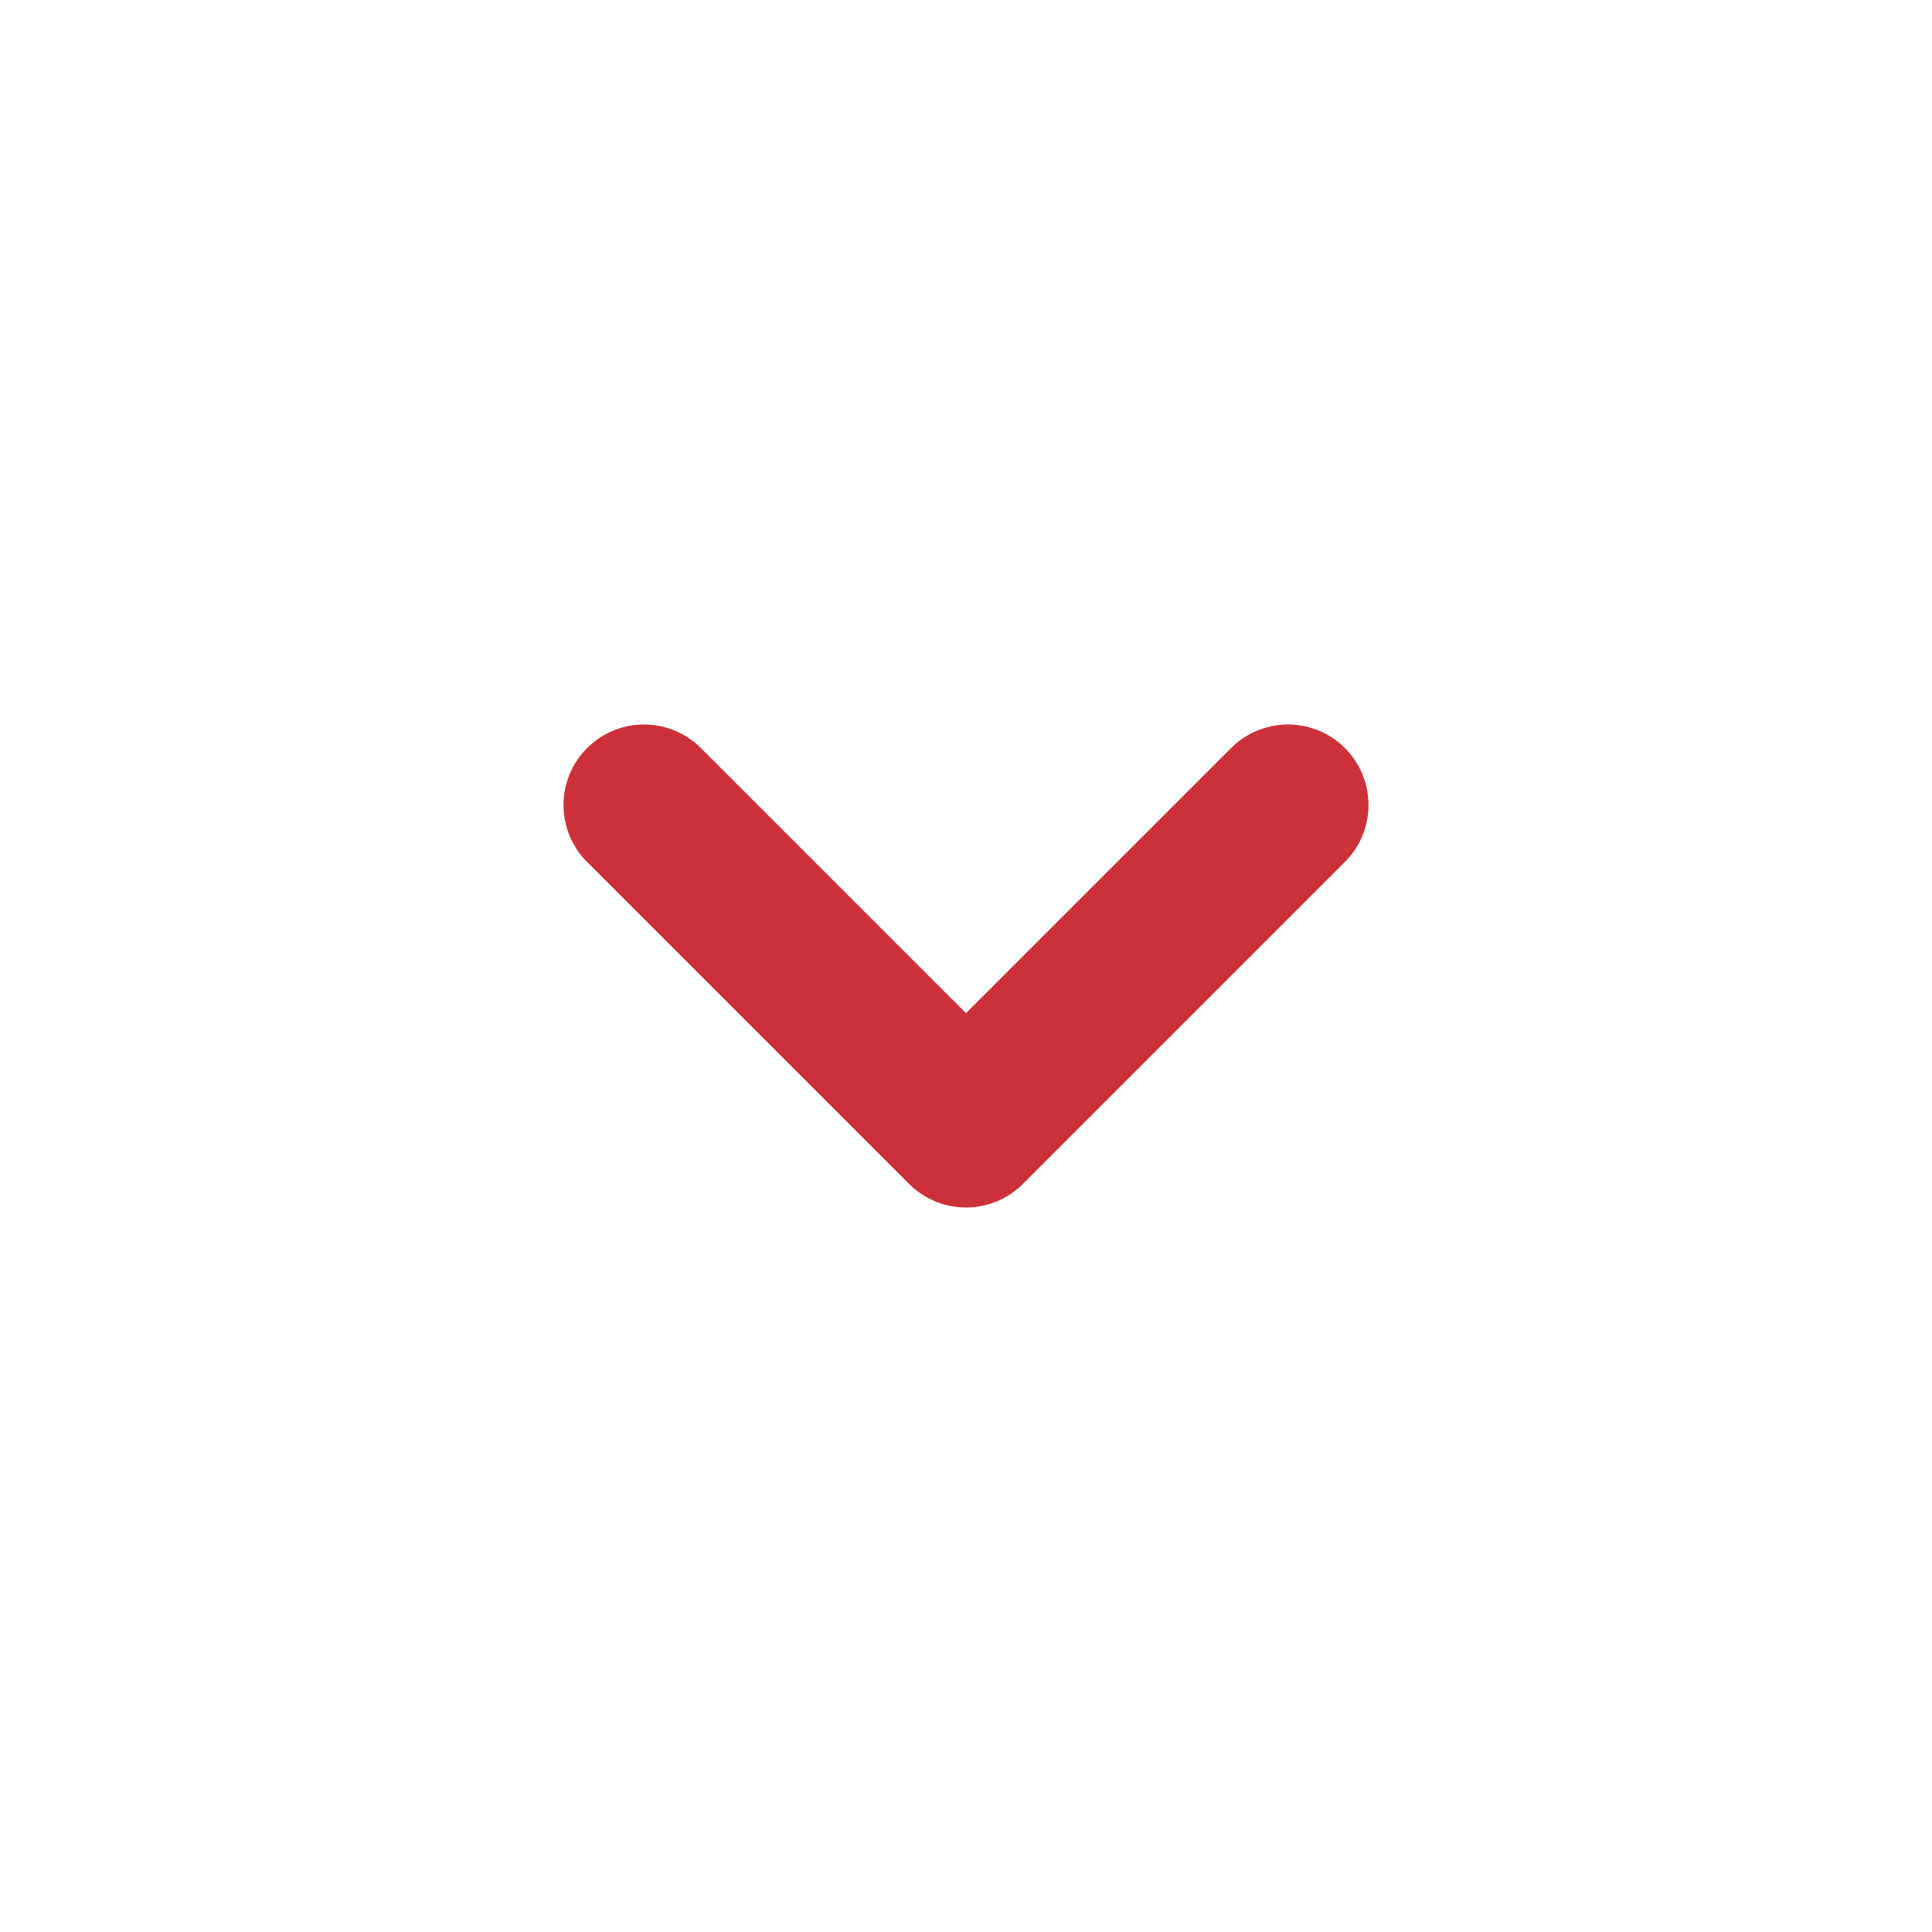
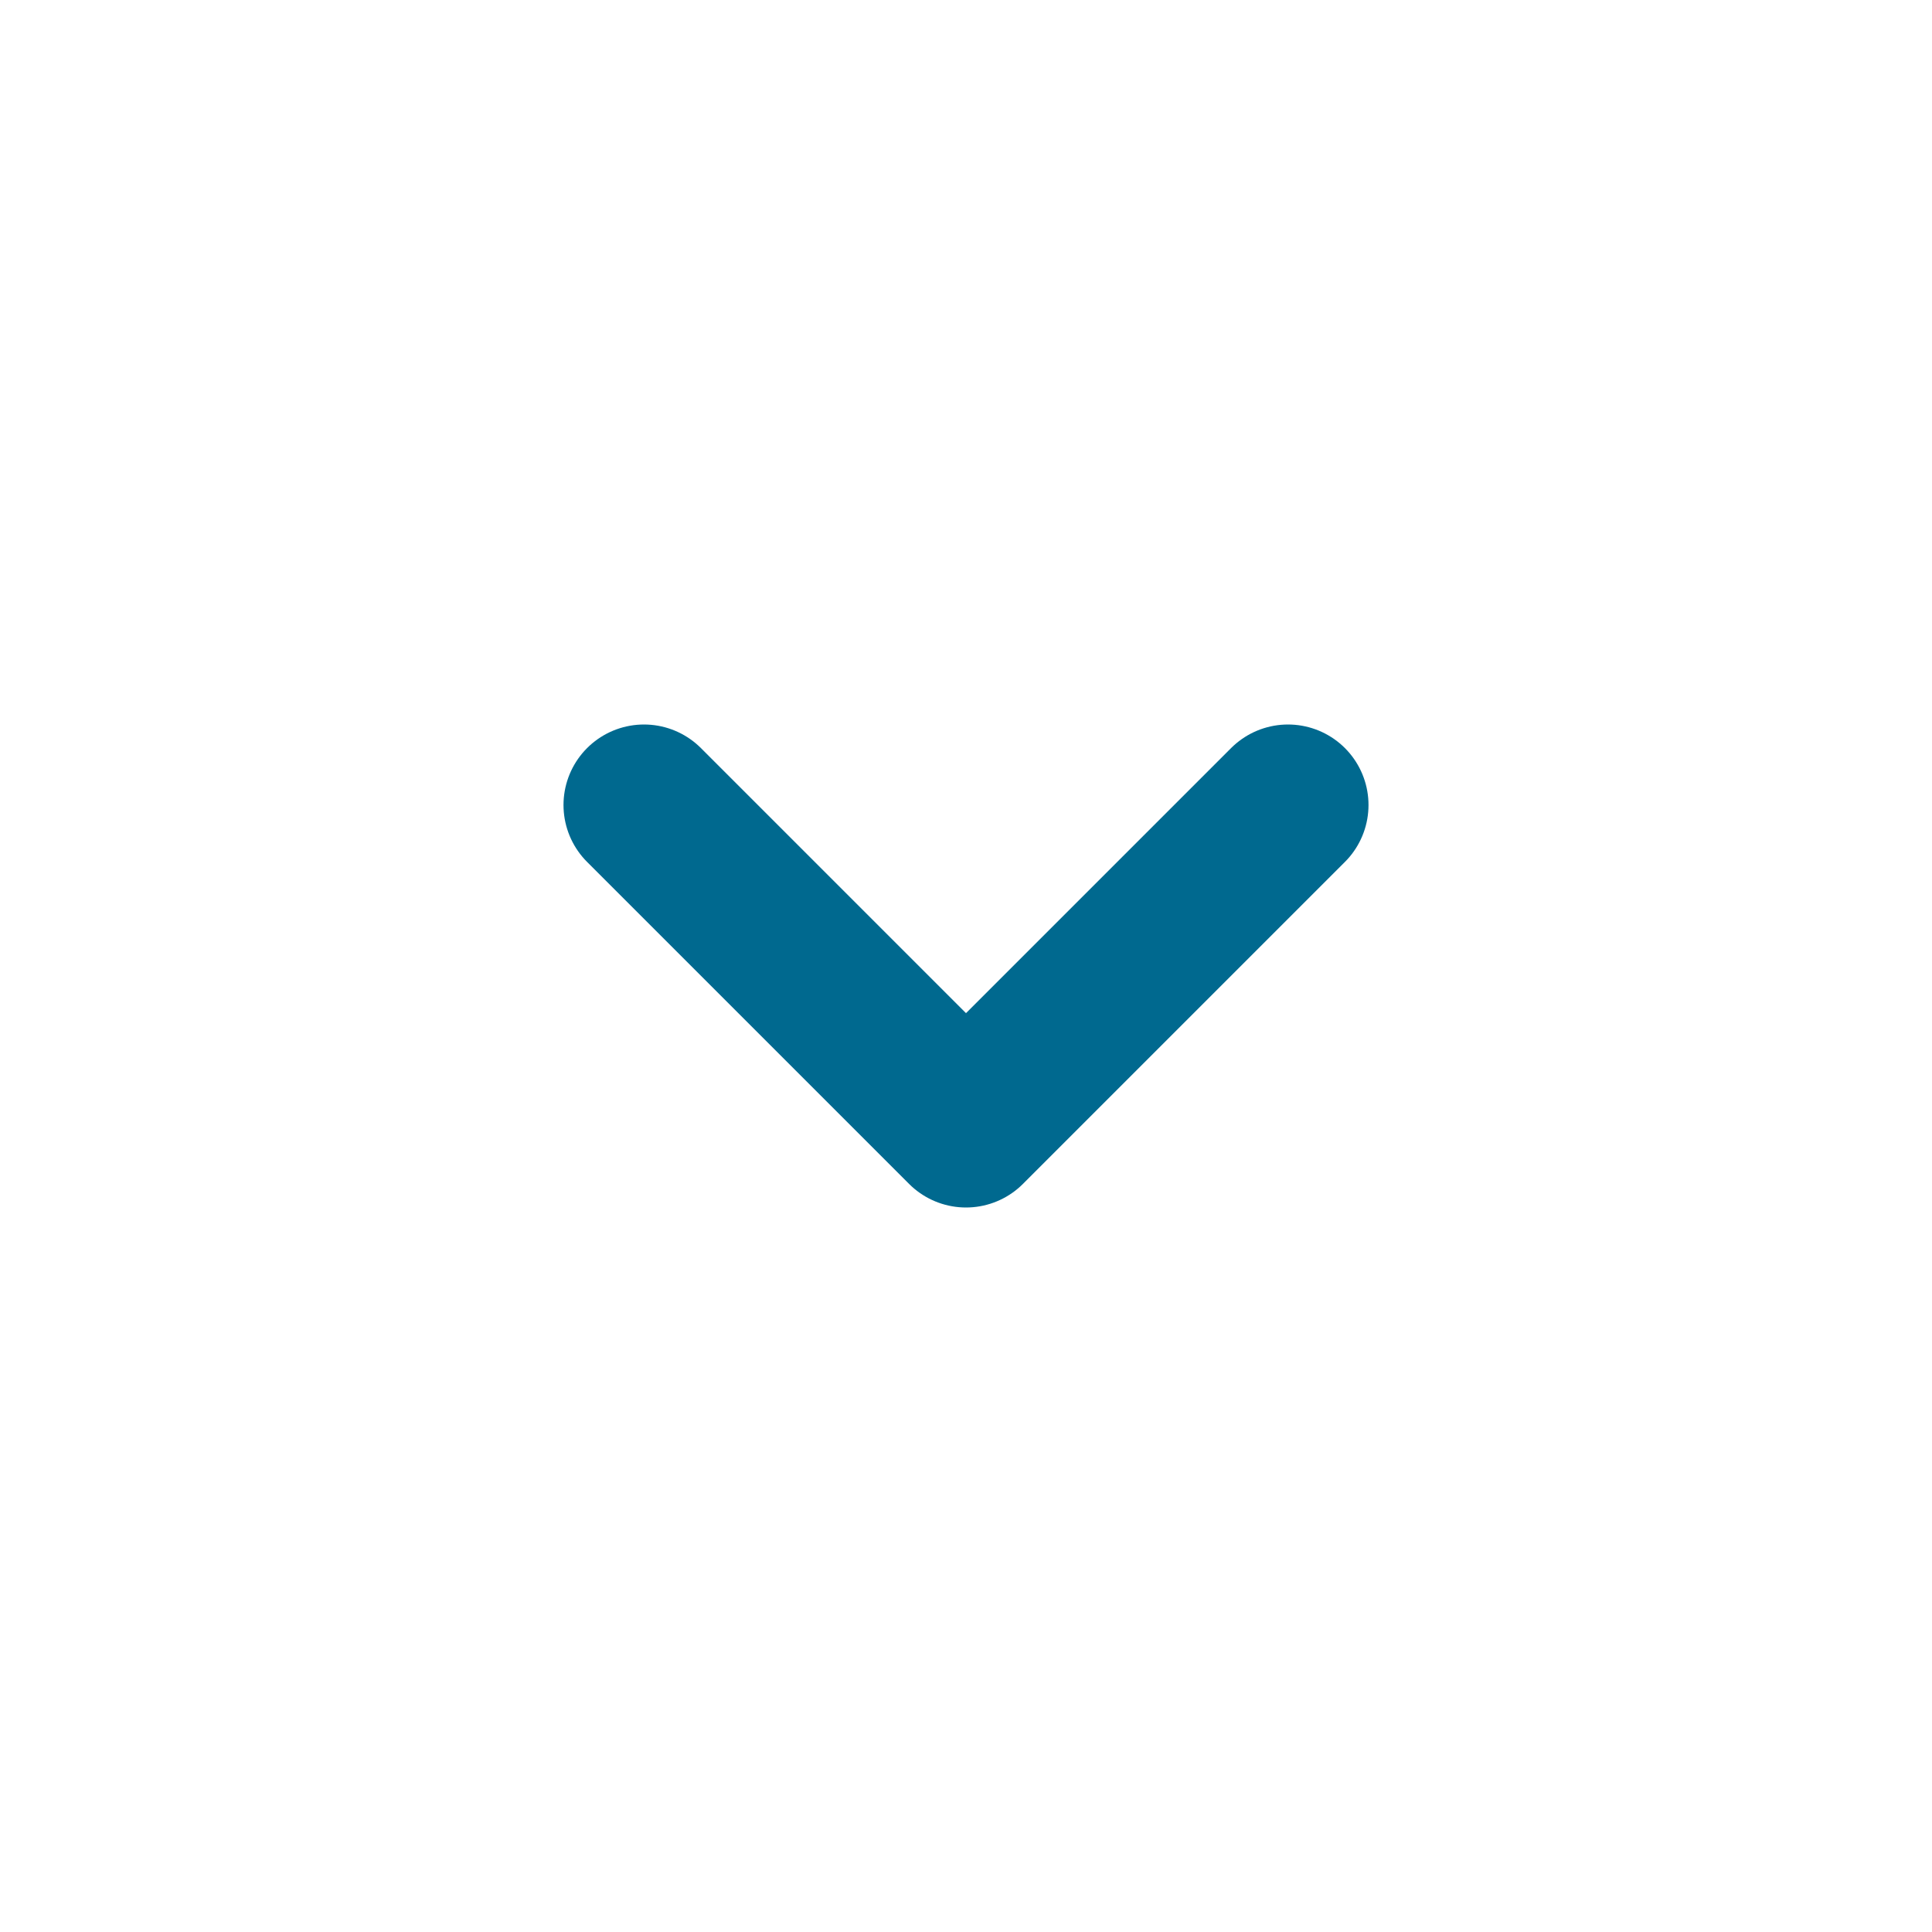
<svg xmlns="http://www.w3.org/2000/svg" width="24" height="24" viewBox="0 0 24 24">
  <g fill="none" fill-rule="evenodd">
    <rect width="24" height="24" />
-     <polyline stroke="#CC3139" stroke-linecap="round" stroke-linejoin="round" stroke-width="2" points="8 10 12 14 16 10" />
+     <polyline stroke="#00698f" stroke-linecap="round" stroke-linejoin="round" stroke-width="2" points="8 10 12 14 16 10" />
  </g>
</svg>
